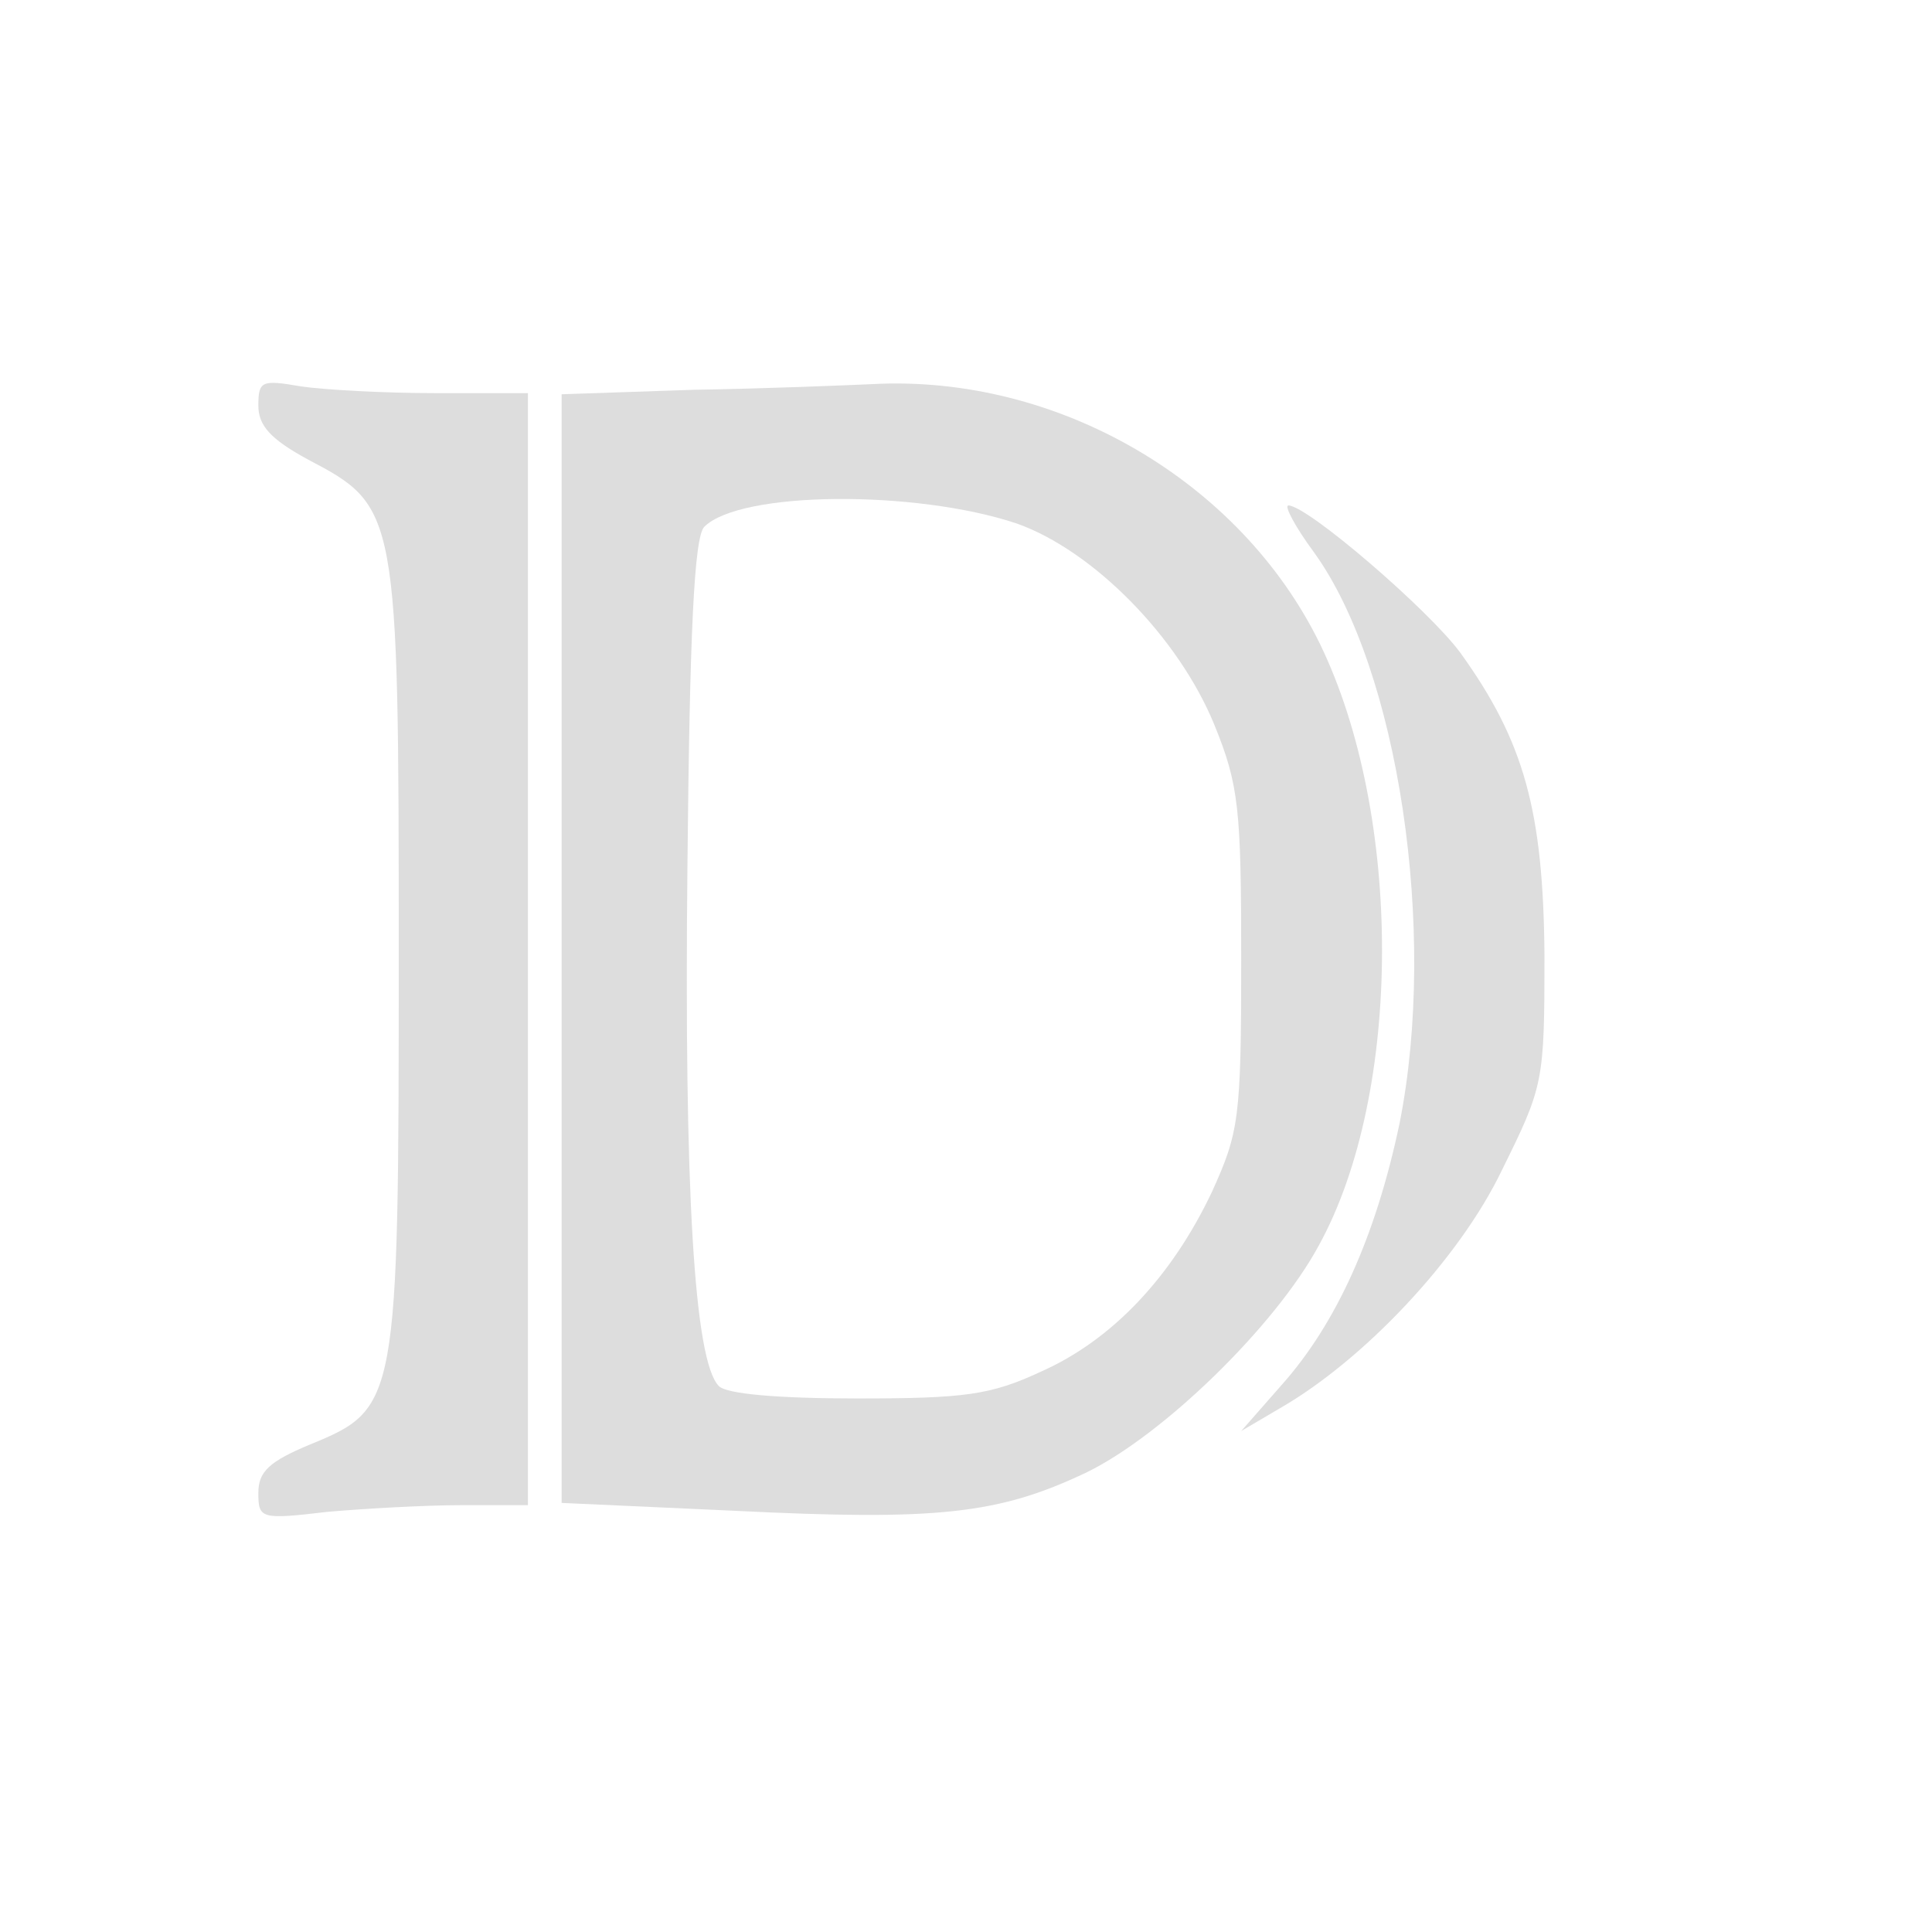
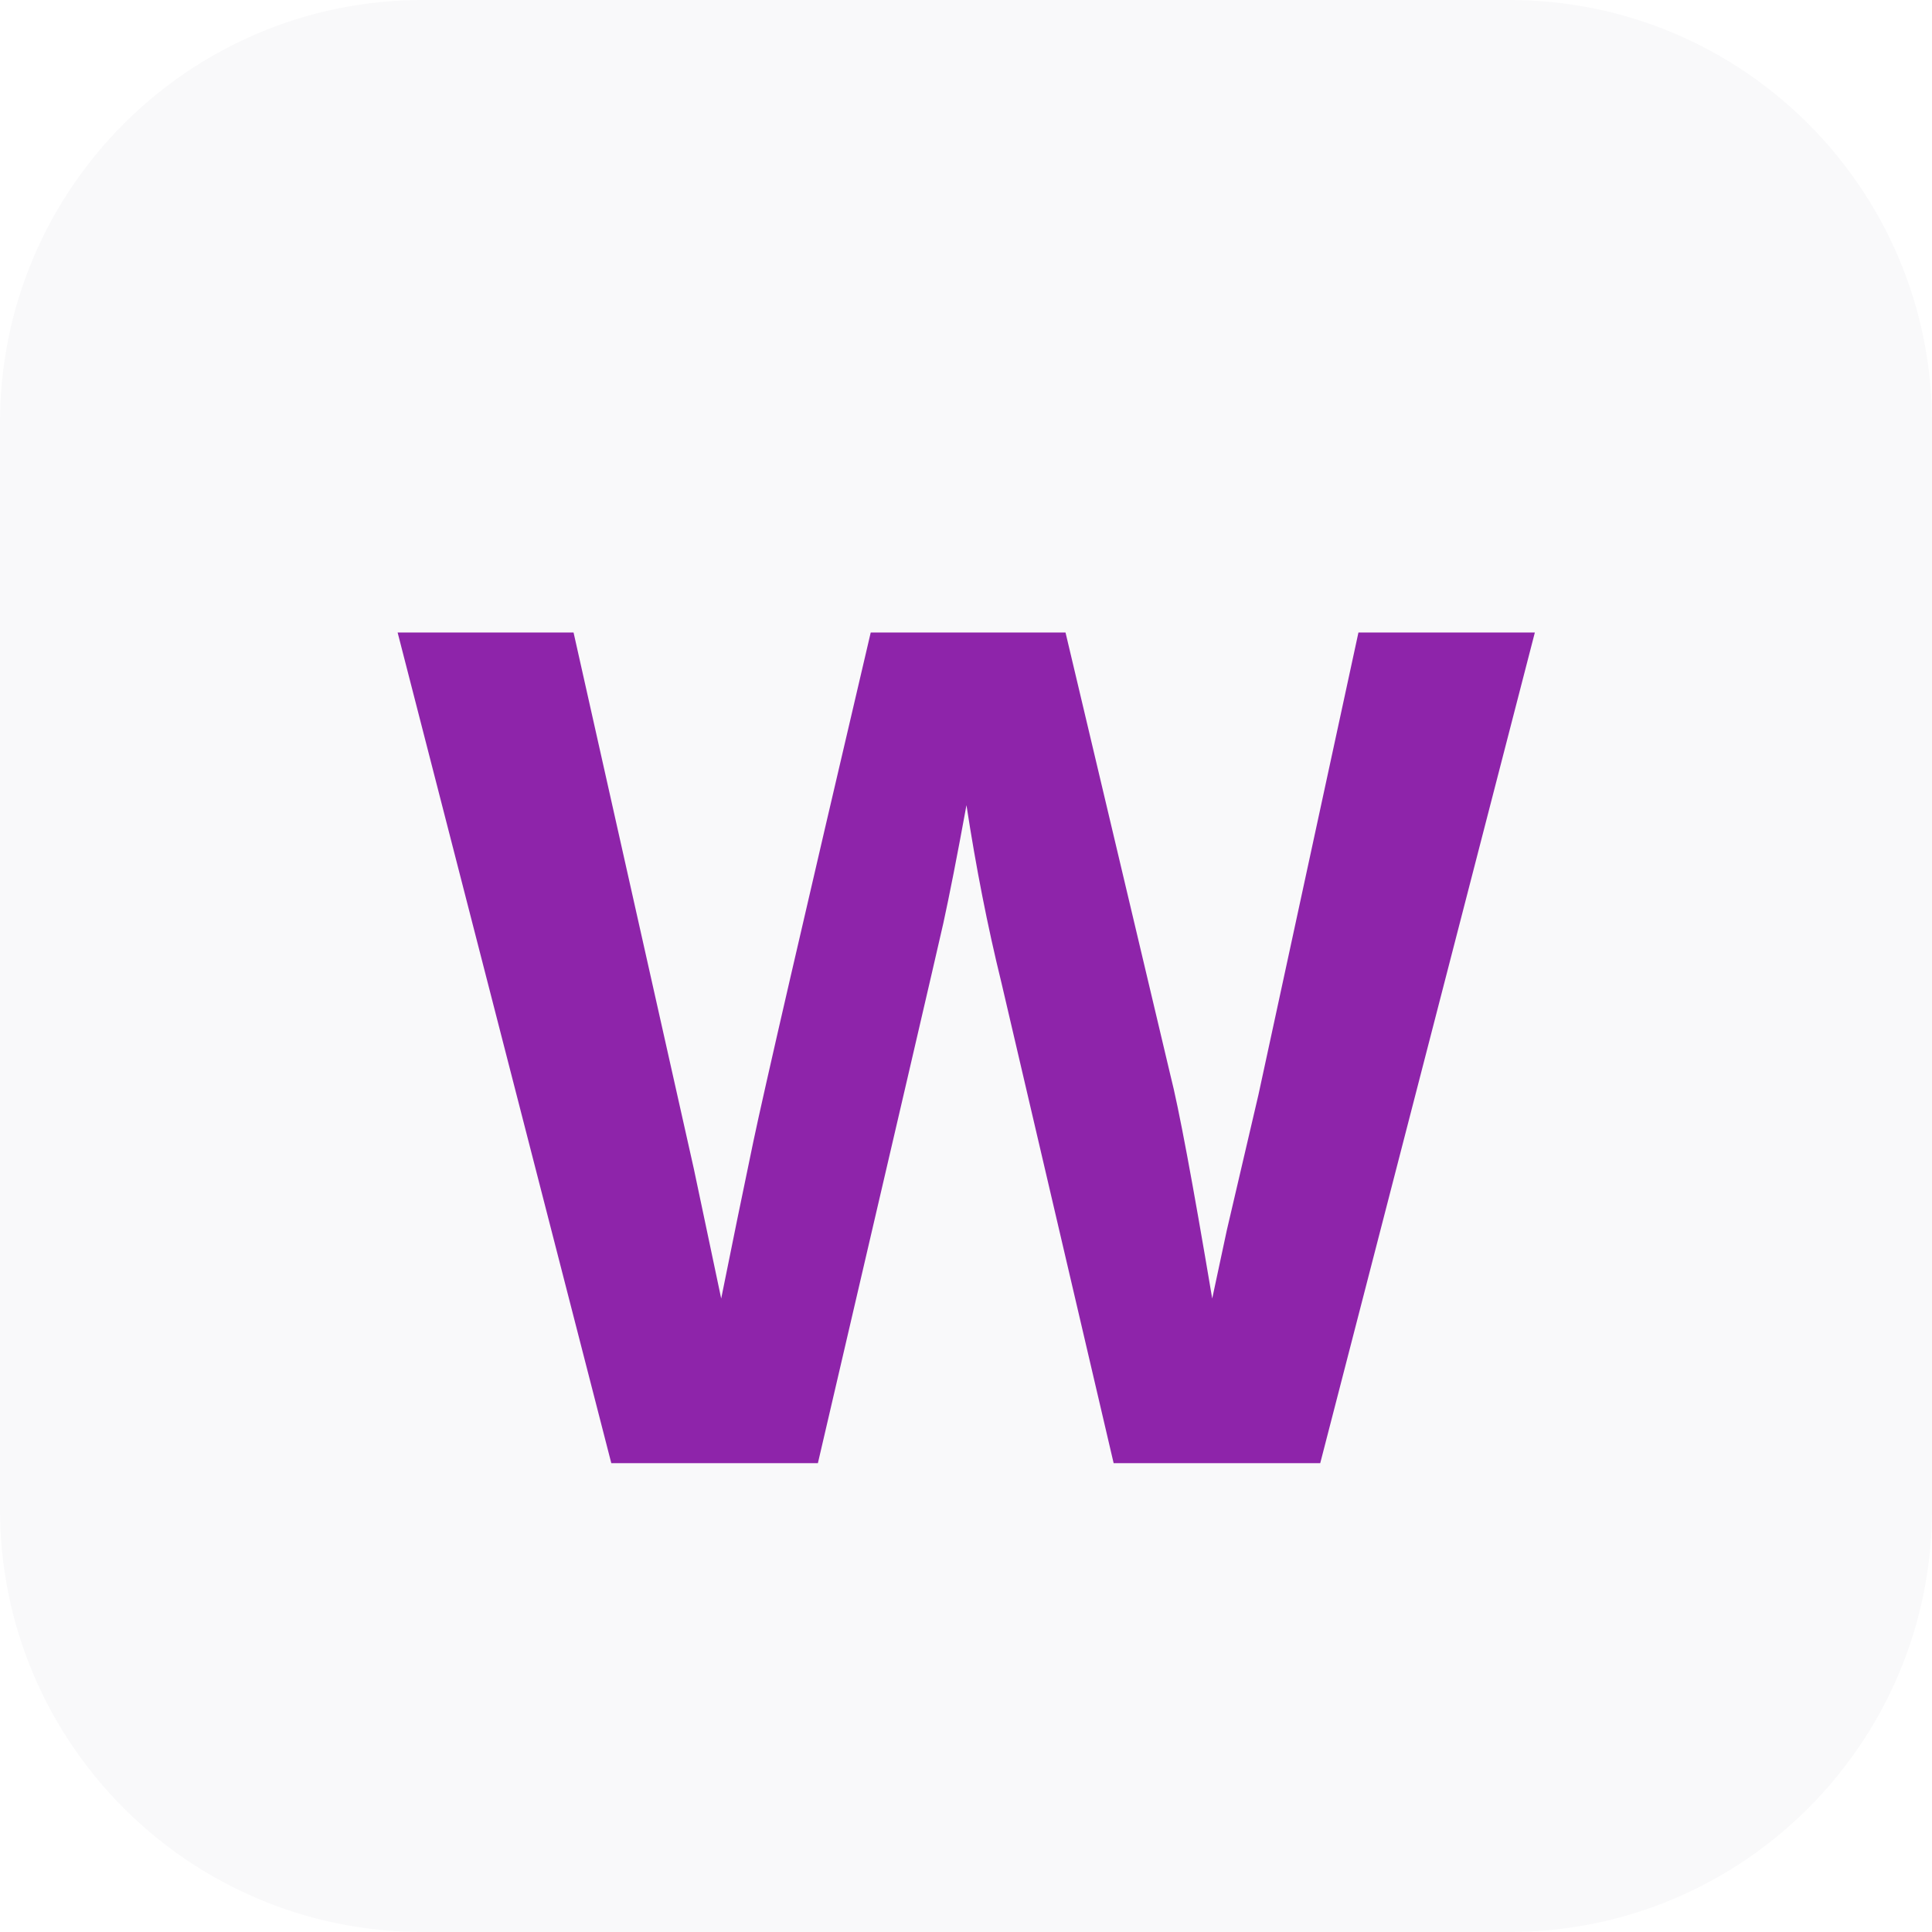
- <svg xmlns="http://www.w3.org/2000/svg" version="1.0" width="38pt" height="38pt" viewBox="0 0 172 172" preserveAspectRatio="xMidYMid meet">
-   <g transform="translate(0,172) scale(0.1,-0.1)" fill="#dddddd" stroke="none">
-     <path d="M230 1359 c0 -18 11 -30 44 -48 80 -42 81 -45 81 -441 0 -400 -1 -404 -79 -436 -36 -15 -46 -24 -46 -43 0 -23 2 -24 61 -17 34 3 88 6 120 6 l59 0 0 495 0 495 -82 0 c-46 0 -100 3 -120 6 -35 6 -38 5 -38 -17z" />
-     <path d="M618 1373 l-118 -4 0 -493 0 -494 154 -7 c181 -9 235 -3 313 34 68 33 168 130 207 202 75 136 75 384 1 536 -71 145 -234 240 -399 231 -23 -1 -94 -4 -158 -5z m287 -119 c68 -24 144 -101 176 -179 22 -54 24 -75 24 -210 0 -141 -2 -153 -26 -206 -36 -76 -89 -132 -152 -160 -45 -21 -68 -24 -164 -24 -71 0 -116 4 -123 11 -22 22 -31 175 -28 463 2 208 6 293 15 302 32 32 188 33 278 3z" />
-     <path d="M1170 1228 c75 -104 110 -337 76 -508 -21 -100 -56 -178 -105 -233 l-36 -41 34 20 c75 43 160 133 198 212 37 75 38 78 38 191 -1 129 -18 191 -75 270 -28 38 -136 131 -153 131 -4 0 6 -19 23 -42z" />
-   </g>
+ <svg xmlns="http://www.w3.org/2000/svg" width="64" height="64" viewBox="0 0 64 64" fill="none">
+   <rect width="64" height="64" rx="14" fill="#f9f9fa" />
+   <text x="50%" y="58%" text-anchor="middle" fill="#8e24aa" font-size="40" font-family="Arial Black, Arial, sans-serif" font-weight="bold" dominant-baseline="middle">W</text>
</svg>
